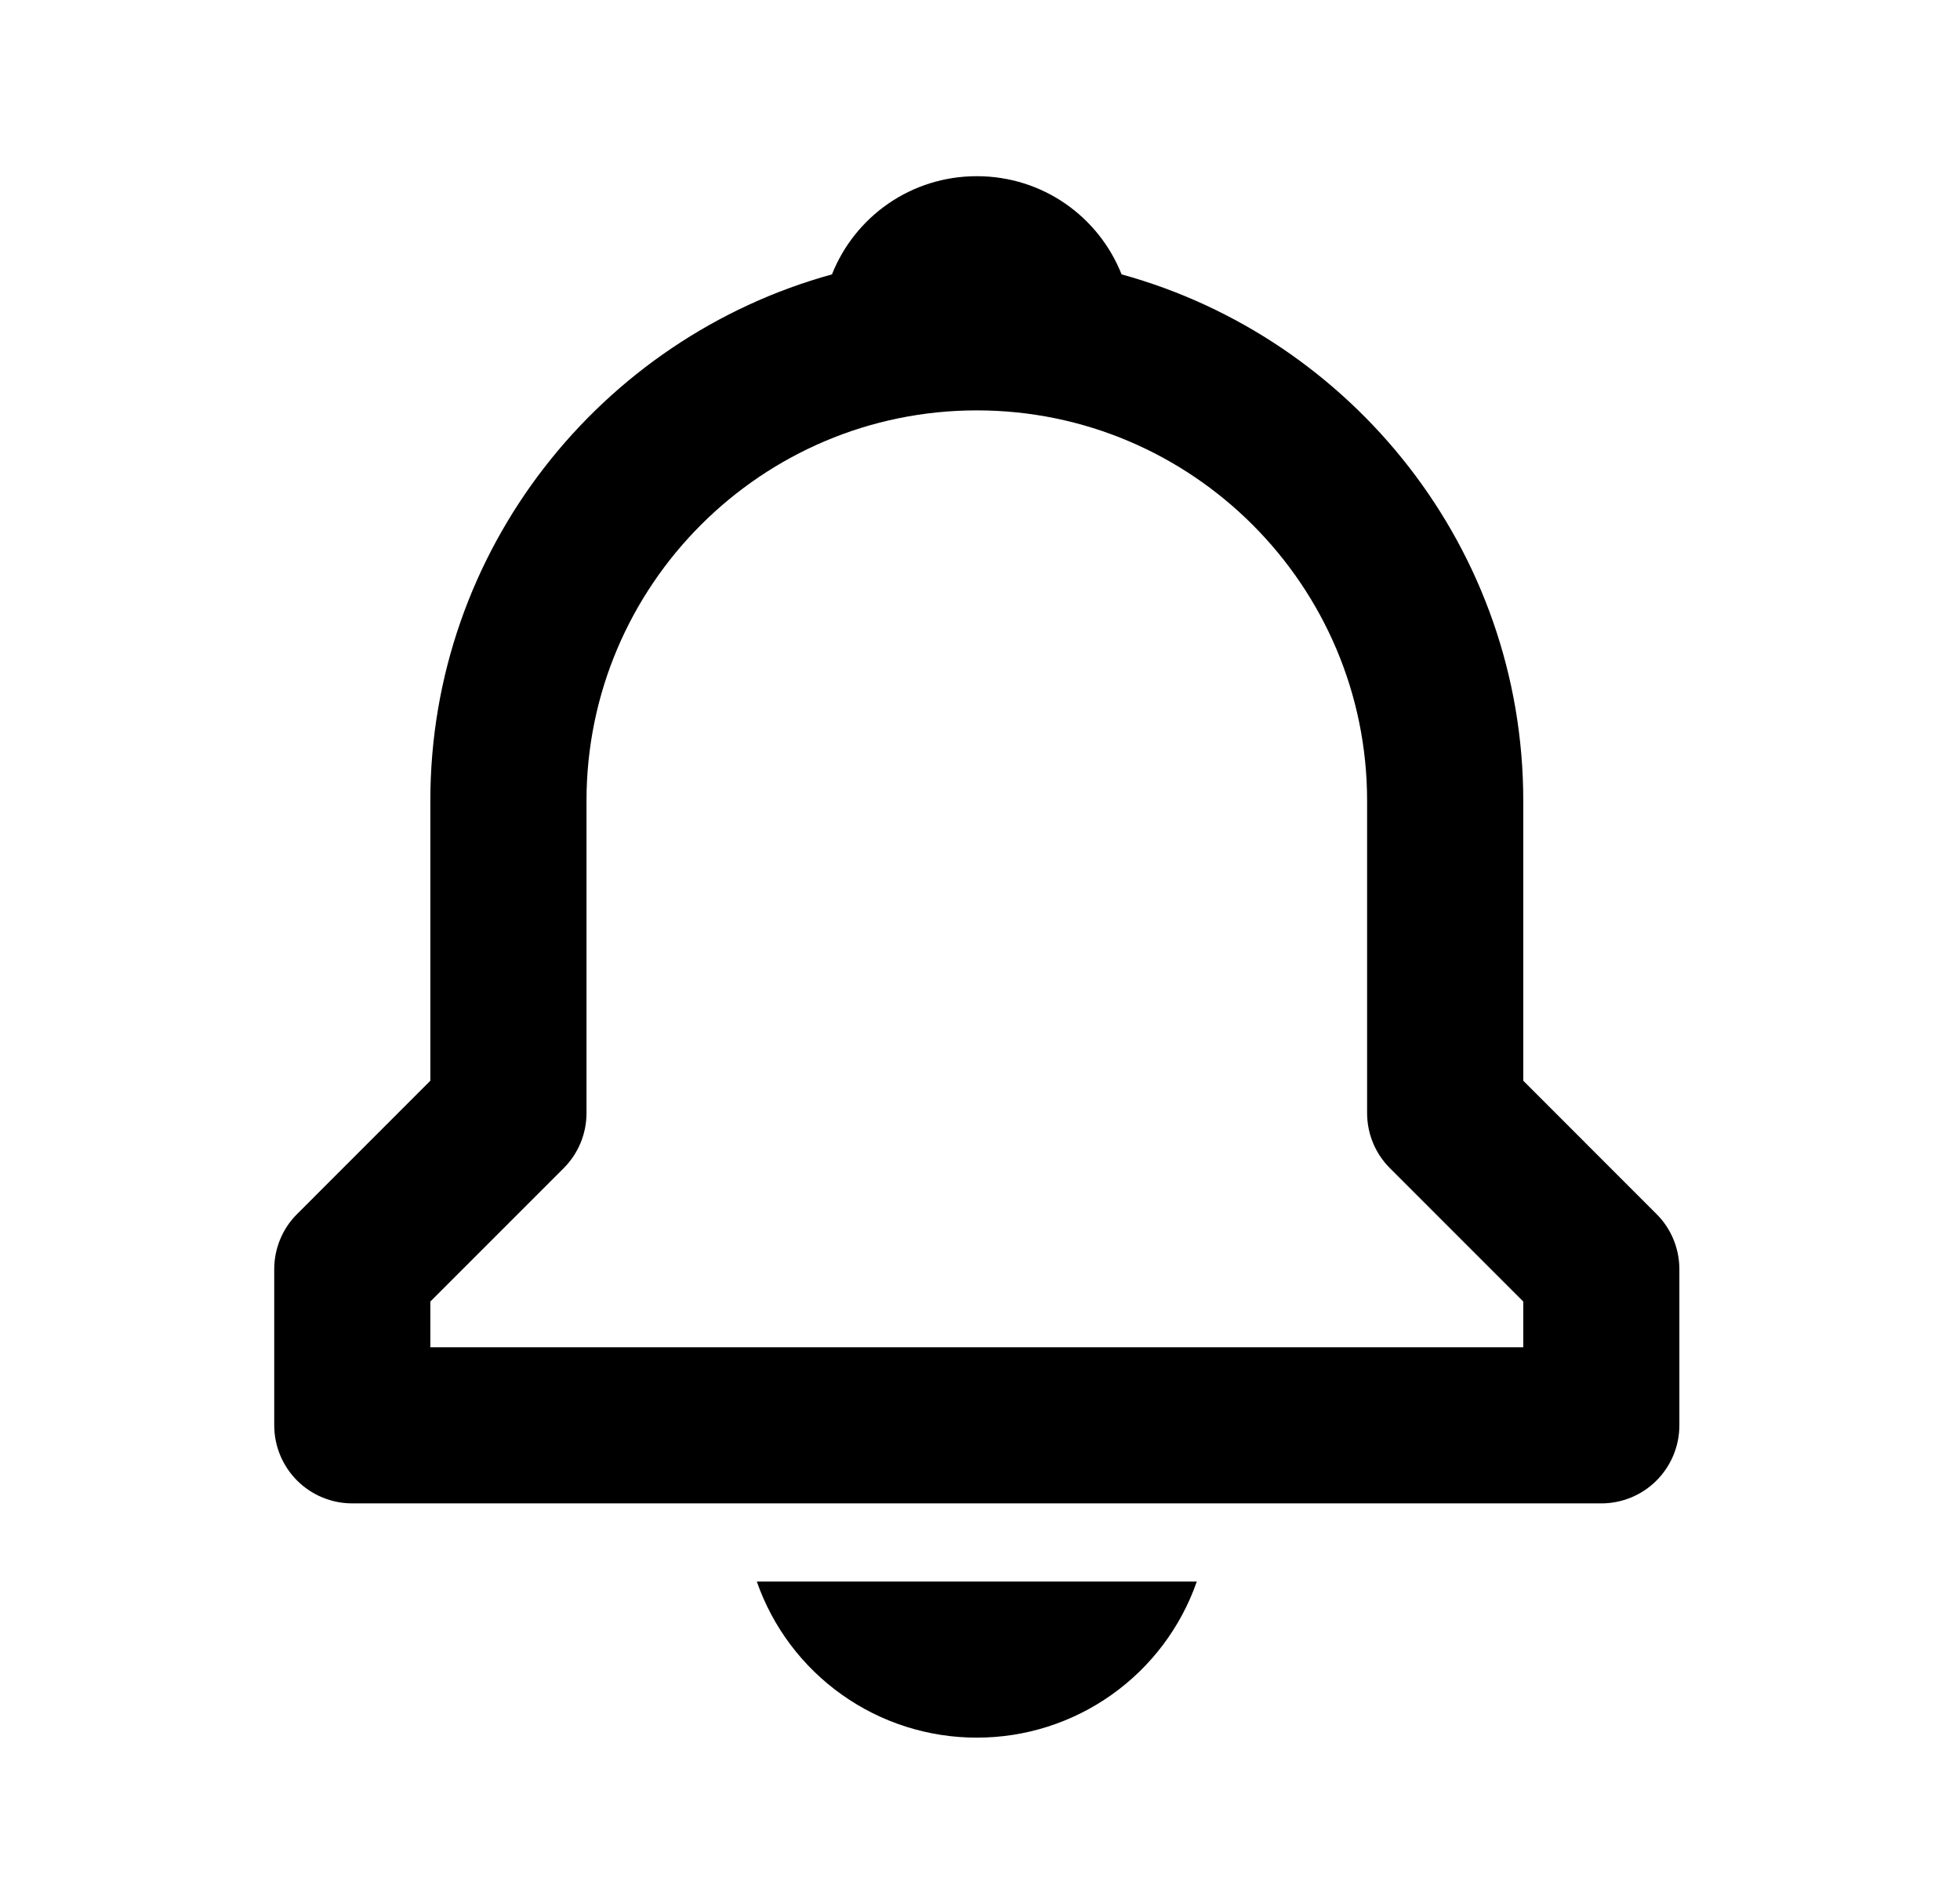
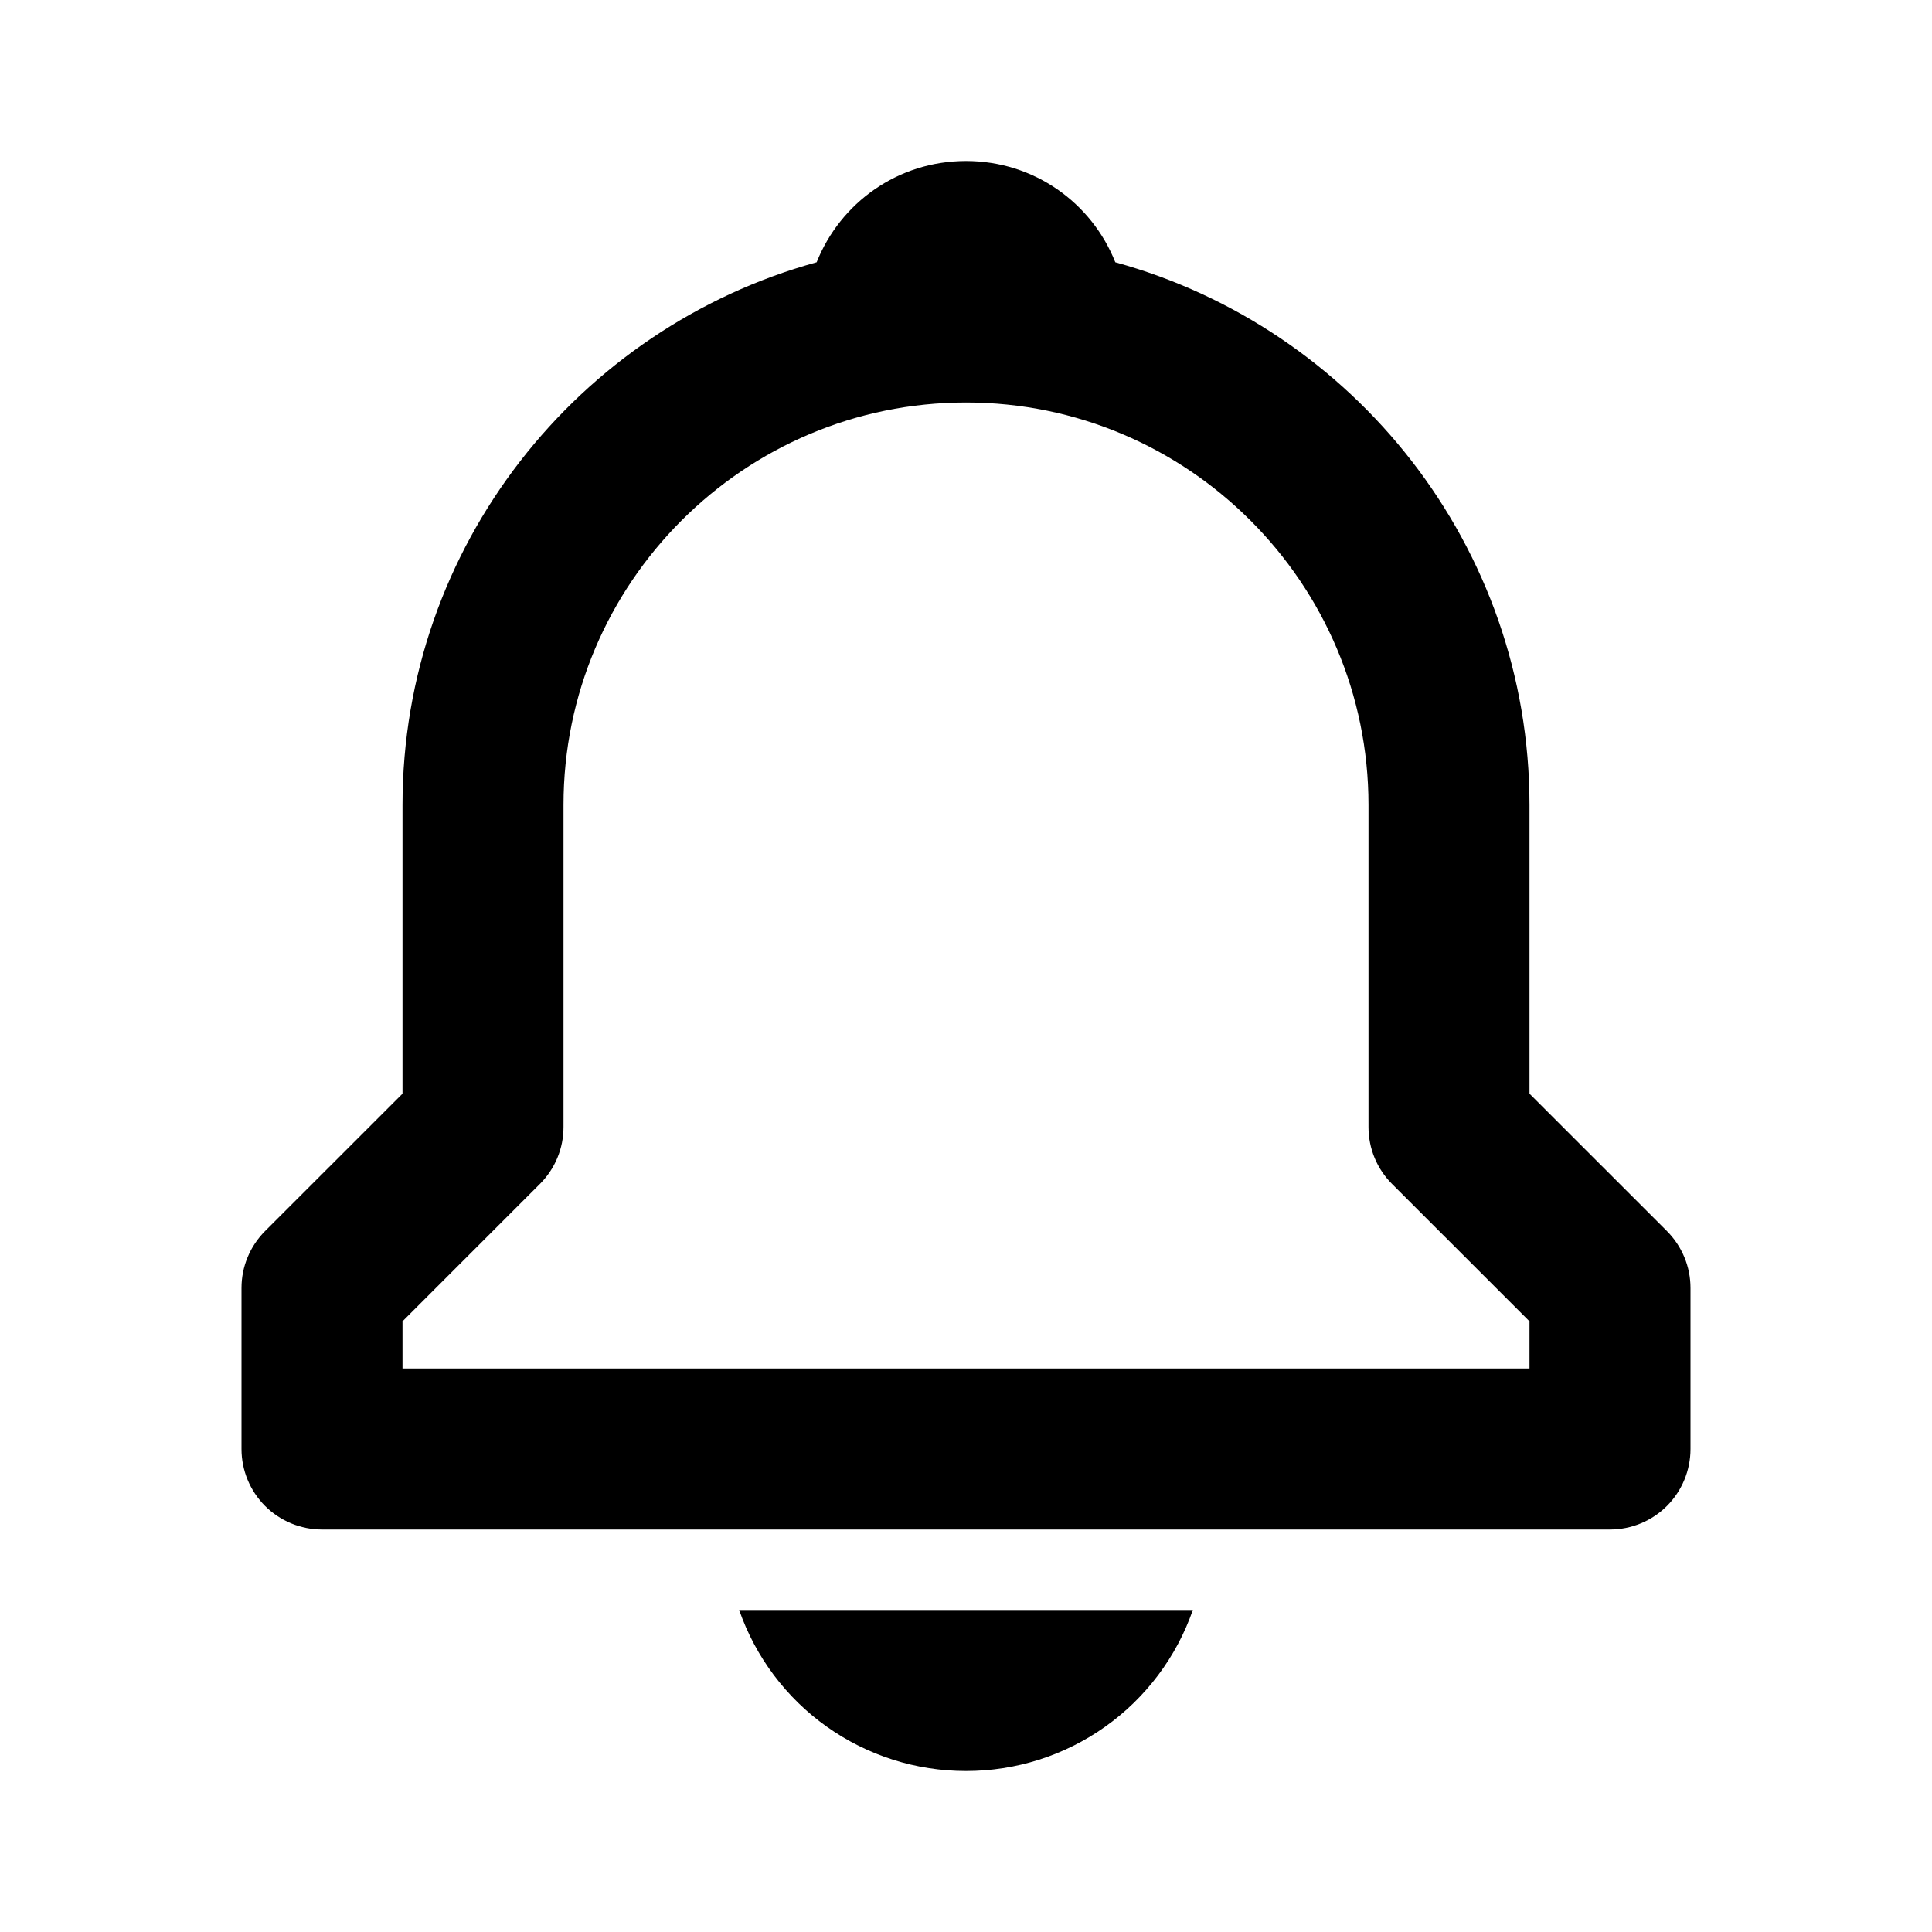
- <svg xmlns="http://www.w3.org/2000/svg" width="34" height="33" viewBox="0 0 34 33" fill="none">
-   <path d="M26.424 18.745V13.889C26.424 9.533 23.465 5.863 19.456 4.759C19.06 3.76 18.09 3.056 16.945 3.056C15.799 3.056 14.829 3.76 14.432 4.759C10.424 5.864 7.465 9.533 7.465 13.889V18.745L5.154 21.057C5.028 21.182 4.928 21.331 4.86 21.496C4.792 21.66 4.757 21.836 4.757 22.014V24.722C4.757 25.081 4.9 25.426 5.154 25.68C5.408 25.934 5.752 26.076 6.111 26.076H27.778C28.137 26.076 28.481 25.934 28.735 25.68C28.989 25.426 29.132 25.081 29.132 24.722V22.014C29.132 21.836 29.097 21.66 29.029 21.496C28.961 21.331 28.861 21.182 28.735 21.057L26.424 18.745ZM26.424 23.368H7.465V22.575L9.777 20.263C9.903 20.137 10.003 19.988 10.071 19.824C10.139 19.66 10.174 19.483 10.174 19.306V13.889C10.174 10.156 13.211 7.118 16.945 7.118C20.678 7.118 23.715 10.156 23.715 13.889V19.306C23.715 19.666 23.858 20.01 24.112 20.263L26.424 22.575V23.368ZM16.945 30.139C17.783 30.14 18.601 29.88 19.285 29.394C19.969 28.909 20.485 28.223 20.761 27.431H13.128C13.404 28.223 13.92 28.909 14.604 29.394C15.288 29.88 16.106 30.14 16.945 30.139Z" fill="black" />
+ <svg xmlns="http://www.w3.org/2000/svg" width="36" height="36" viewBox="0 0 36 36" fill="none">
+   <path d="M28.5 20.379V15C28.5 10.175 25.223 6.109 20.782 4.887C20.343 3.78 19.269 3 18 3C16.731 3 15.657 3.78 15.217 4.887C10.777 6.111 7.5 10.175 7.5 15V20.379L4.939 22.939C4.8 23.079 4.689 23.244 4.614 23.426C4.538 23.608 4.5 23.803 4.5 24V27C4.5 27.398 4.658 27.779 4.939 28.061C5.221 28.342 5.602 28.5 6 28.5H30C30.398 28.5 30.779 28.342 31.061 28.061C31.342 27.779 31.5 27.398 31.5 27V24C31.5 23.803 31.462 23.608 31.386 23.426C31.311 23.244 31.2 23.079 31.061 22.939L28.5 20.379ZM28.5 25.5H7.5V24.621L10.06 22.061C10.2 21.921 10.311 21.756 10.386 21.574C10.462 21.392 10.5 21.197 10.5 21V15C10.5 10.864 13.864 7.5 18 7.5C22.136 7.5 25.5 10.864 25.5 15V21C25.5 21.399 25.657 21.78 25.939 22.061L28.5 24.621V25.5ZM18 33C18.929 33.001 19.835 32.713 20.593 32.175C21.35 31.638 21.922 30.877 22.227 30H13.773C14.079 30.877 14.65 31.638 15.407 32.175C16.165 32.713 17.071 33.001 18 33Z" fill="black" />
</svg>
